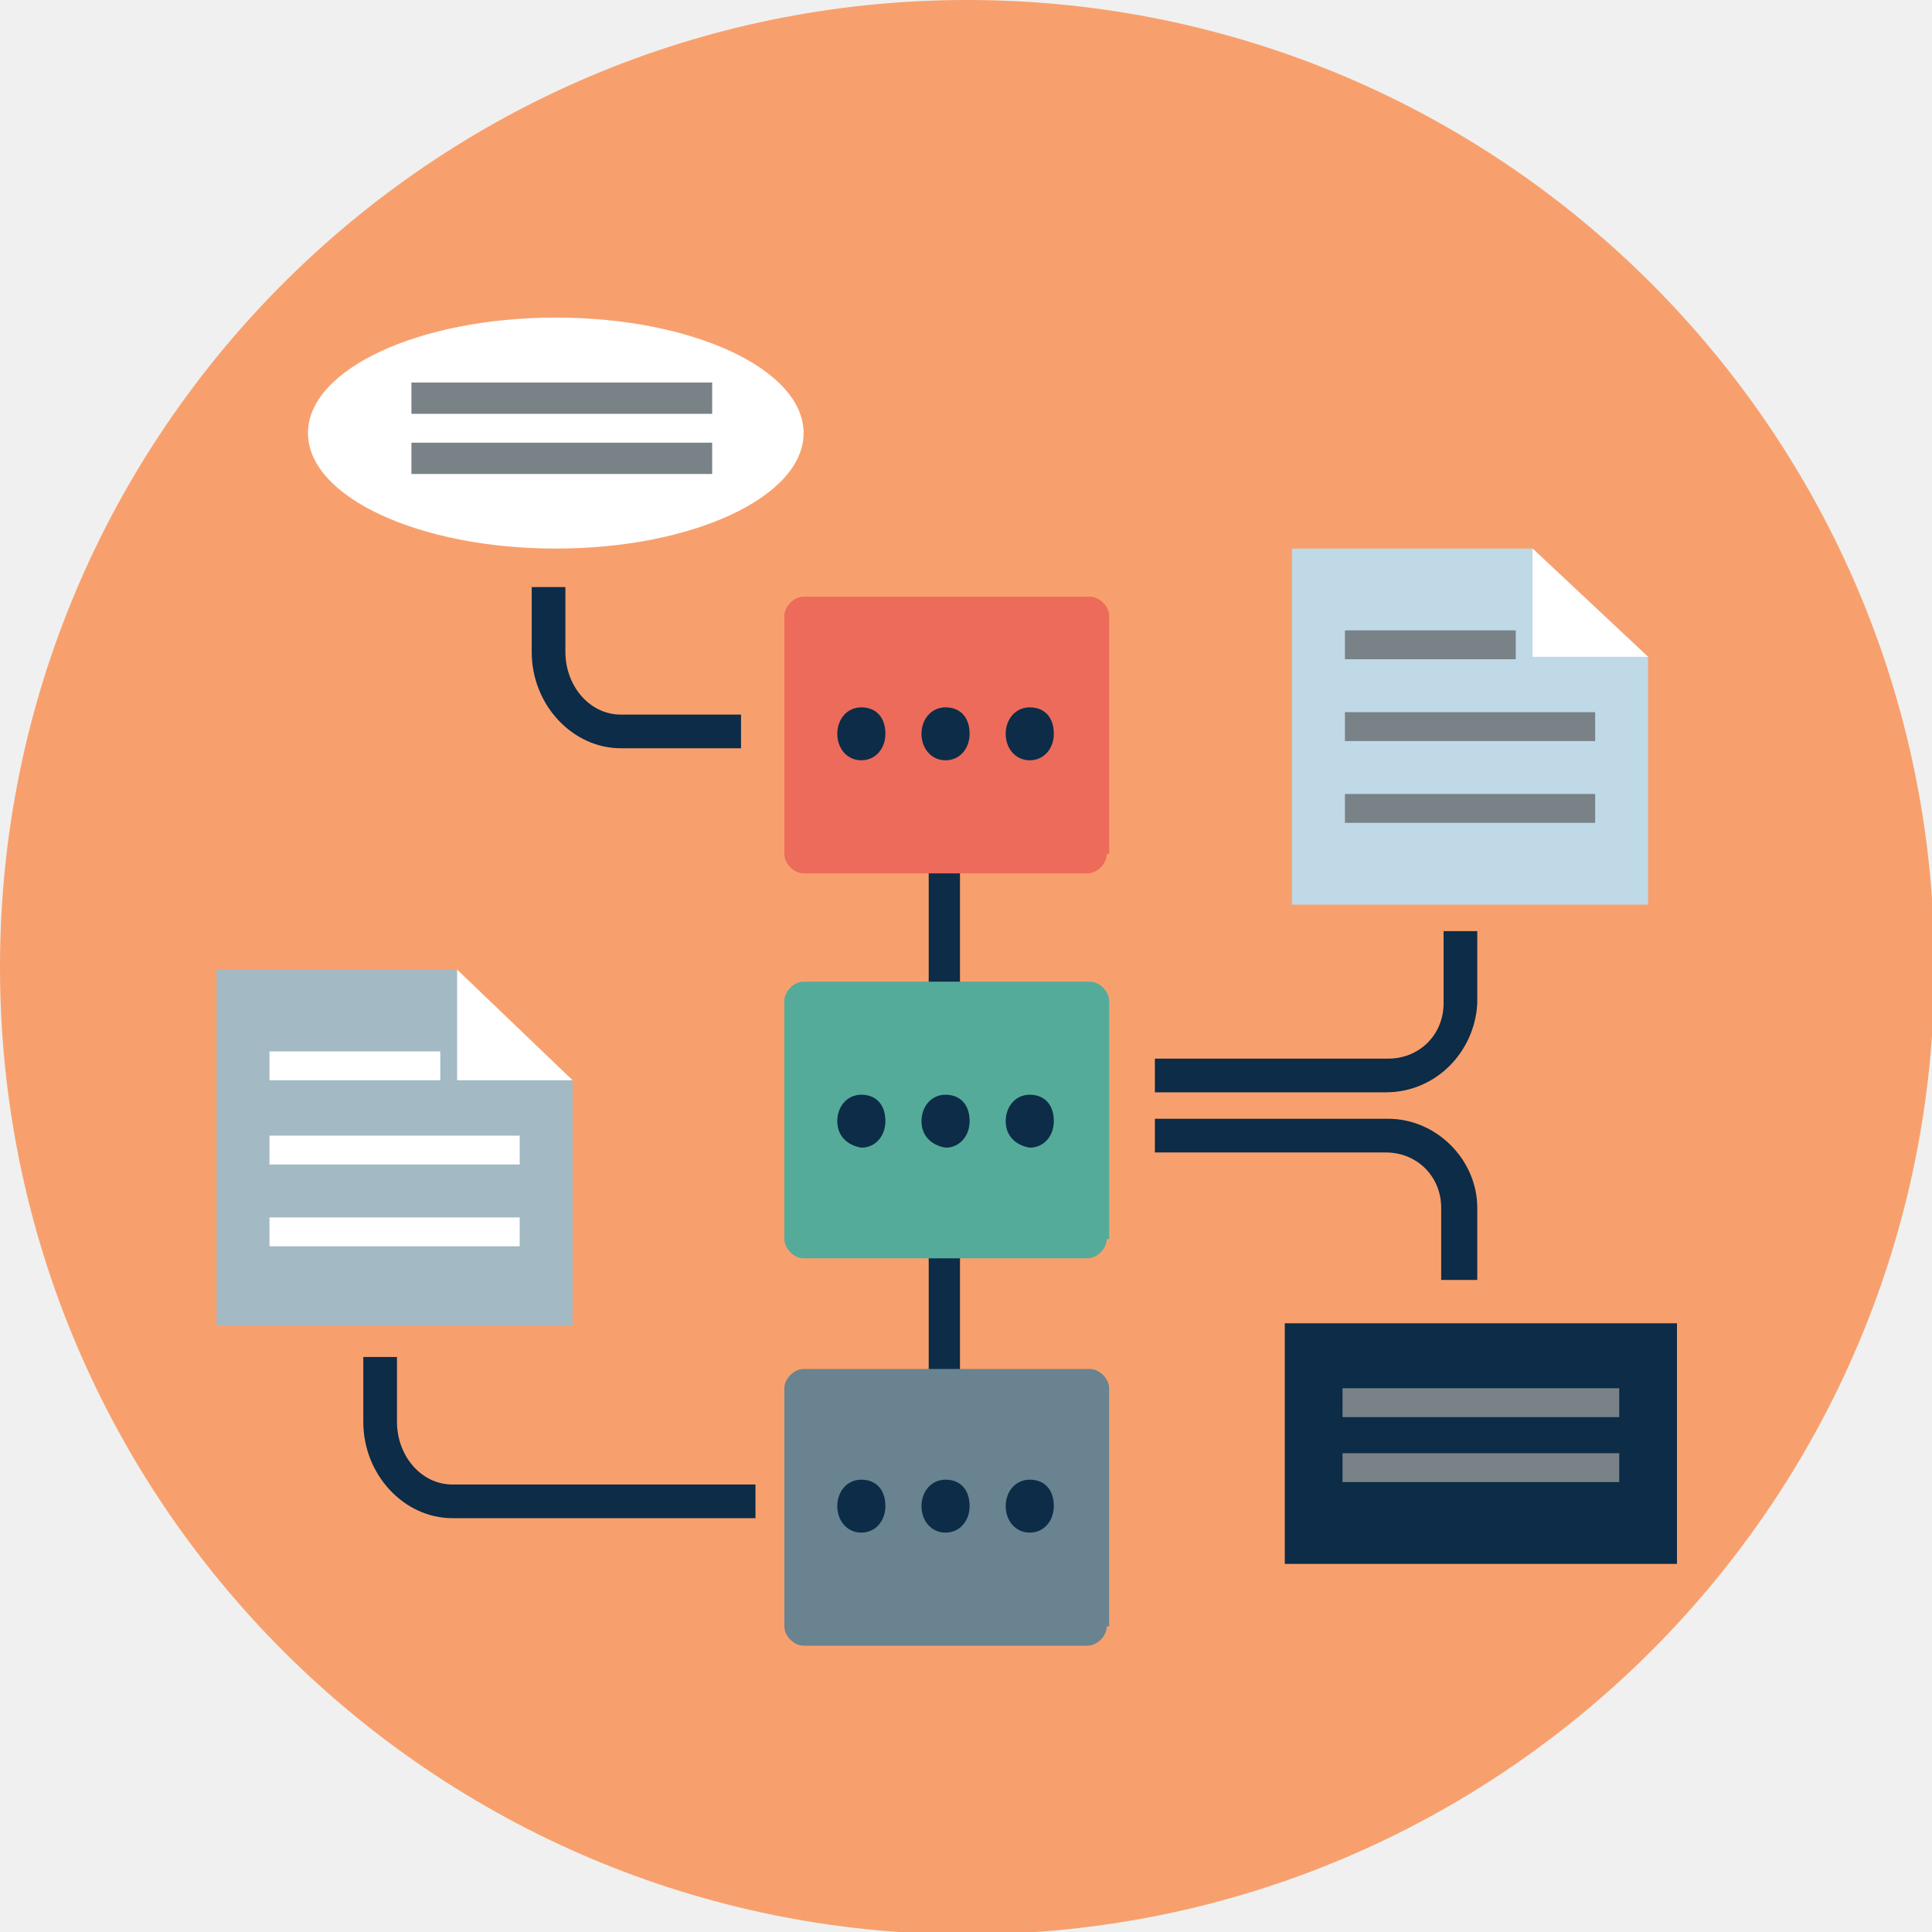
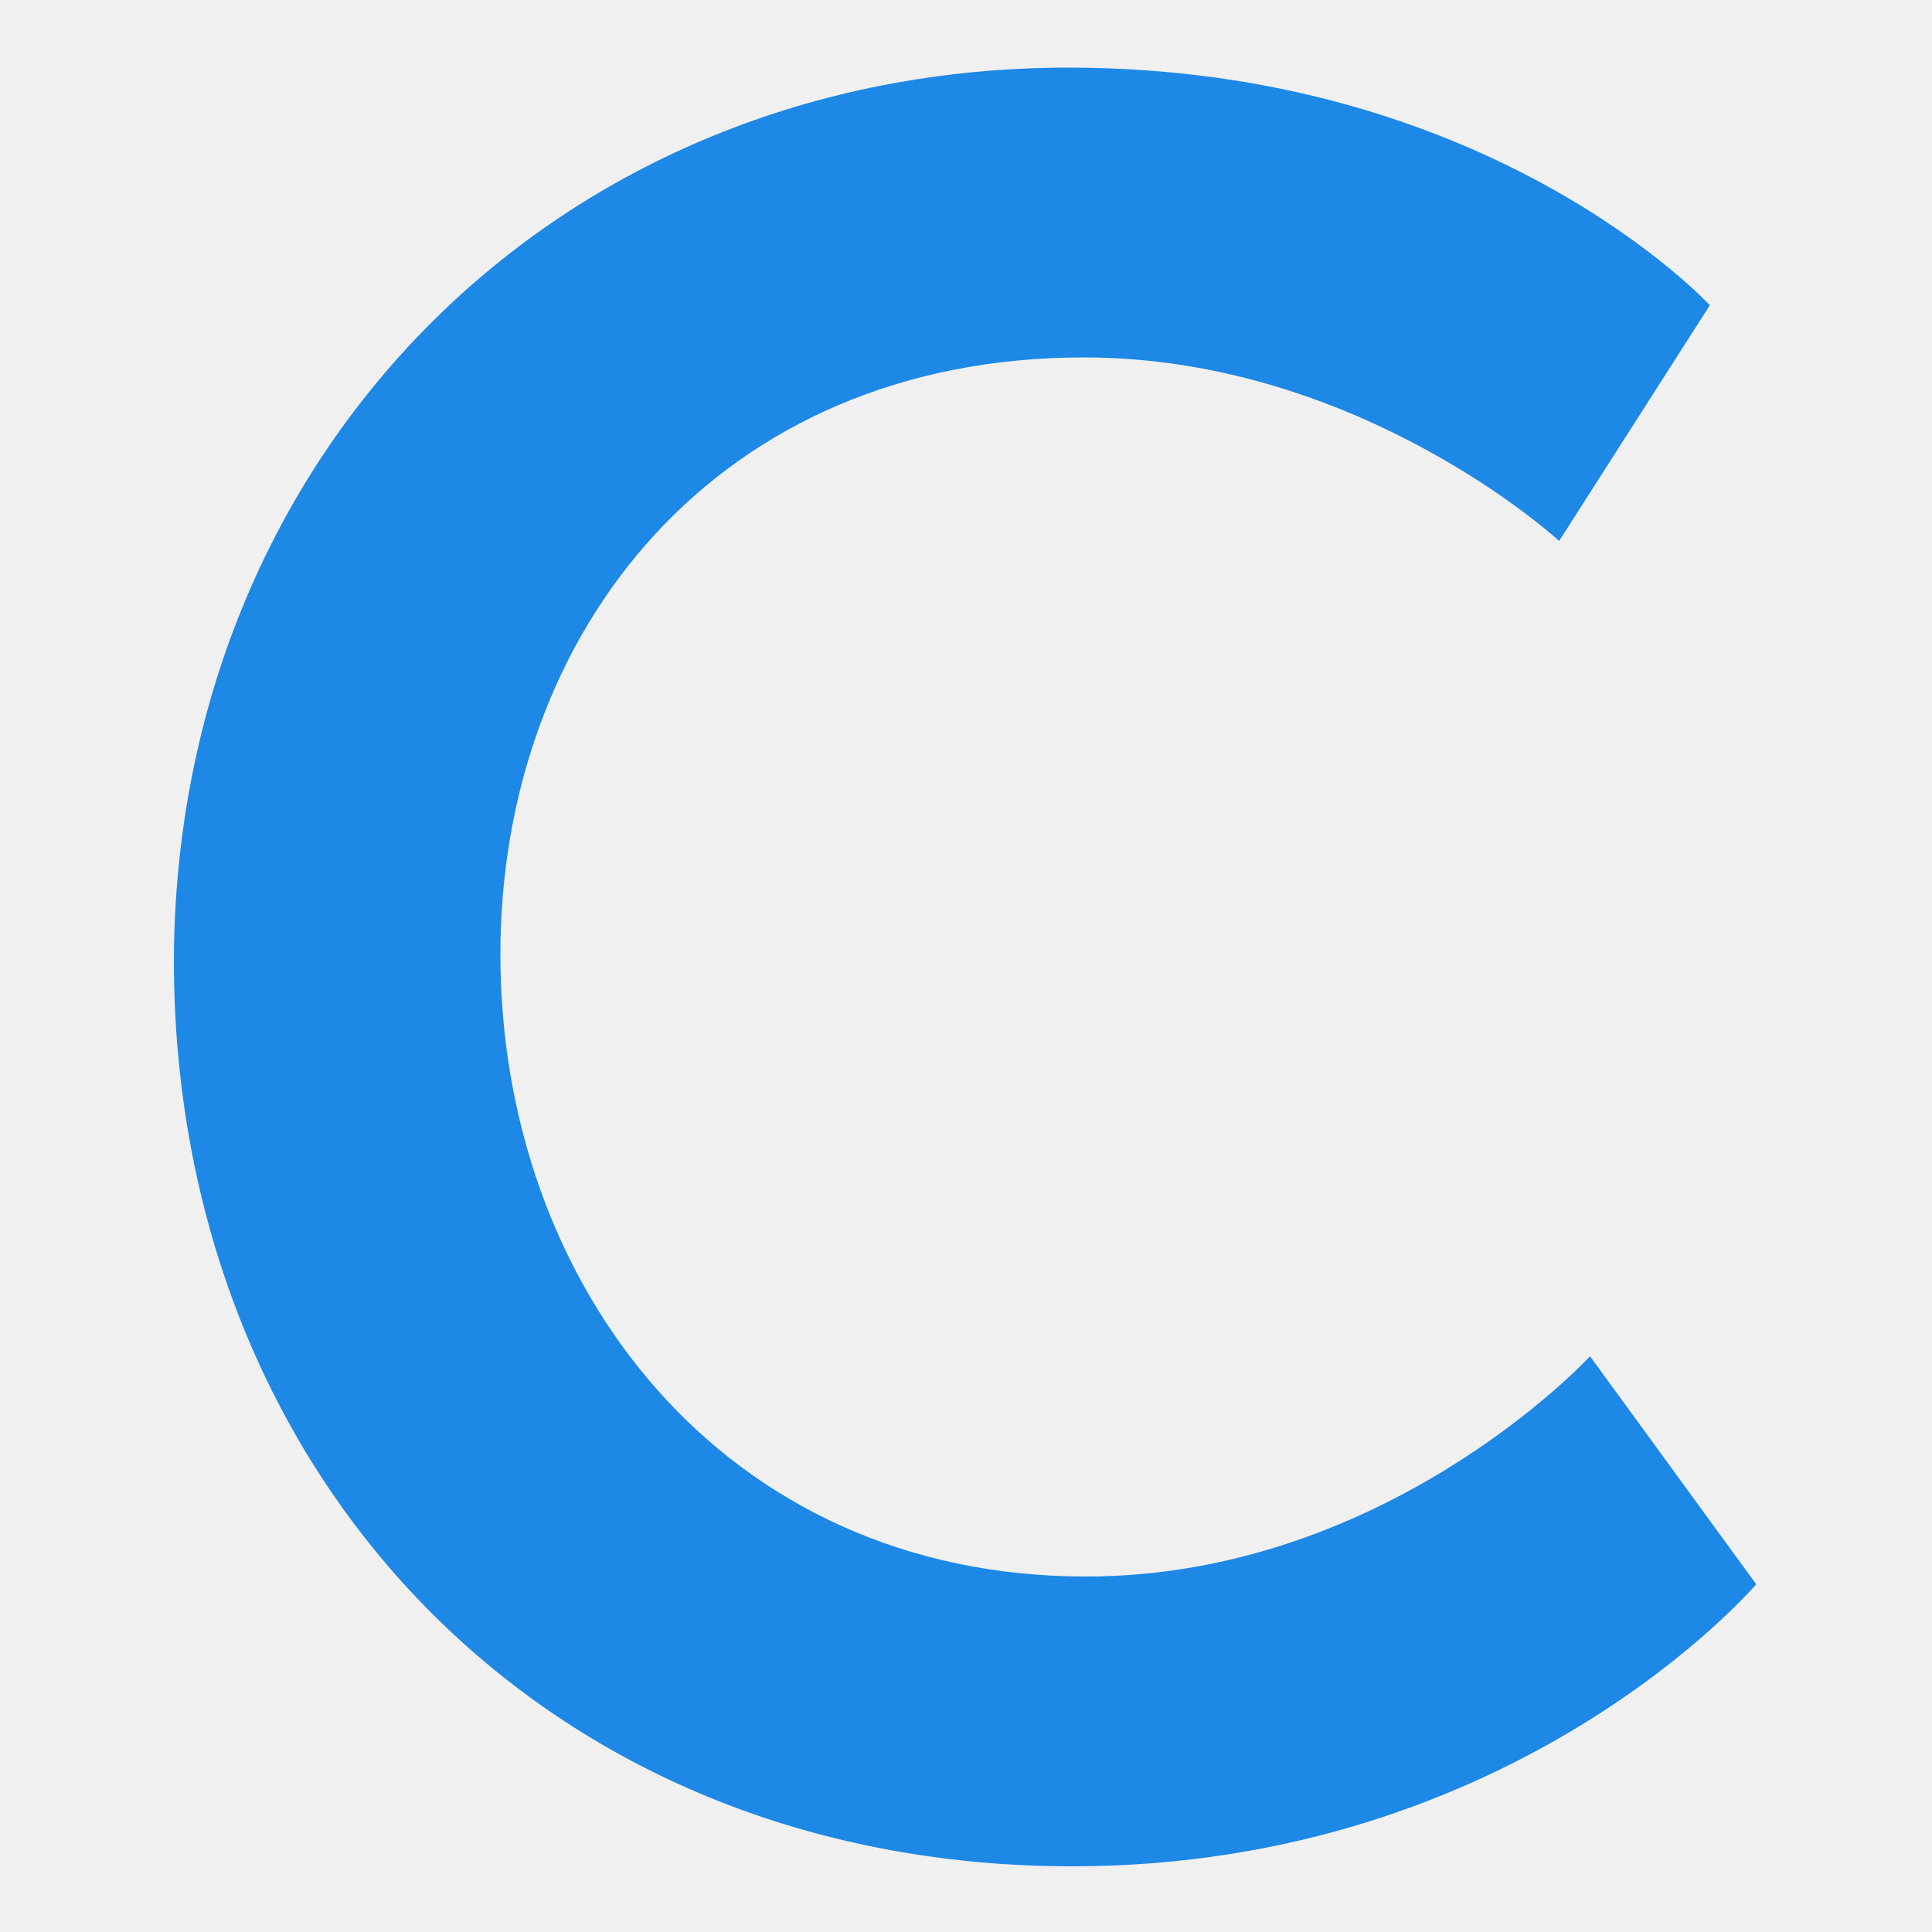
- <svg xmlns="http://www.w3.org/2000/svg" version="1.1" id="Layer_2" x="0px" y="0px" viewBox="0 0 80.3 80.3" style="enable-background:new 0 0 80.3 80.3;" xml:space="preserve" width="280px" height="280px">
-   <style type="text/css">
- 	.st0{fill:#EB6A5C;}
- 	.st1{fill:#552F2F;}
- 	.st2{fill:#55AB99;}
- 	.st3{fill:#2F4555;}
- 	.st4{fill:#FFFFFF;}
- 	.st5{fill:#ED6B5A;}
- 	.st6{fill:#0C2C48;}
- 	.st7{fill:#F1CC4B;}
- 	.st8{clip-path:url(#SVGID_2_);}
- 	.st9{clip-path:url(#SVGID_2_);fill:#F6A09C;}
- 	.st10{fill:#50646F;}
- 	.st11{fill:#FCA886;}
- 	.st12{fill:#EDAB7E;}
- 	.st13{fill:#332319;}
- 	.st14{fill:#E07E45;}
- 	.st15{fill:#FF8F8F;}
- 	.st16{fill:#A6D1D9;}
- 	.st17{fill:#628185;}
- 	.st18{fill:#BABABA;}
- 	.st19{fill:#698391;}
- 	.st20{opacity:0.41;fill:#FFFFFF;}
- 	.st21{fill:#F6A09C;}
- 	.st22{fill:#FFF3C9;}
- 	.st23{fill:#2384AB;}
- 	.st24{fill:#BABFC5;}
- 	.st25{clip-path:url(#SVGID_4_);}
- 	.st26{fill:#6EB9E0;}
- 	.st27{fill:#F8A06D;}
- 	.st28{fill:#A3B9C4;}
- 	.st29{fill:#3B4A52;}
- 	.st30{clip-path:url(#SVGID_6_);}
- 	.st31{clip-path:url(#SVGID_8_);fill:#F6A09C;}
- 	.st32{opacity:0.21;fill:#FFFFFF;}
- 	.st33{clip-path:url(#SVGID_10_);fill:#F6A09C;}
- 	.st34{clip-path:url(#SVGID_12_);}
- 	.st35{fill:#FFD3B5;}
- 	.st36{fill:#BFD9E6;}
- 	.st37{fill:#798287;}
- 	.st38{fill:#A4A8AD;}
- 	.st39{fill:#FFD6BA;}
- 	.st40{fill:none;stroke:#0C2C48;stroke-width:1.4;stroke-miterlimit:10;}
- </style>
-   <g>
-     <g>
-       <circle class="st27" cx="40.2" cy="40.2" r="40.2" />
-     </g>
-     <g>
-       <g>
-         <rect x="38.6" y="34.2" class="st6" width="1.3" height="25.8" />
-       </g>
-     </g>
-     <g>
-       <ellipse class="st4" cx="23.1" cy="18" rx="10.3" ry="4.8" />
-     </g>
-     <g>
-       <g>
-         <g>
-           <g>
-             <path class="st2" d="M46,51.5c0,0.4-0.4,0.8-0.8,0.8H33.4c-0.4,0-0.8-0.4-0.8-0.8v-9.9c0-0.4,0.4-0.8,0.8-0.8h11.9       c0.4,0,0.8,0.4,0.8,0.8V51.5z" />
-           </g>
-         </g>
-         <g>
-           <g>
-             <path class="st6" d="M34.8,46.6c0-0.6,0.4-1.1,1-1.1s1,0.4,1,1.1c0,0.6-0.4,1.1-1,1.1C35.2,47.6,34.8,47.2,34.8,46.6z" />
-           </g>
-           <g>
-             <path class="st6" d="M38.3,46.6c0-0.6,0.4-1.1,1-1.1c0.6,0,1,0.4,1,1.1c0,0.6-0.4,1.1-1,1.1C38.7,47.6,38.3,47.2,38.3,46.6z" />
-           </g>
-           <g>
-             <path class="st6" d="M41.8,46.6c0-0.6,0.4-1.1,1-1.1s1,0.4,1,1.1c0,0.6-0.4,1.1-1,1.1C42.2,47.6,41.8,47.2,41.8,46.6z" />
-           </g>
-         </g>
-       </g>
-       <g>
-         <g>
-           <g>
-             <path class="st5" d="M46,35.5c0,0.4-0.4,0.8-0.8,0.8H33.4c-0.4,0-0.8-0.4-0.8-0.8v-9.9c0-0.4,0.4-0.8,0.8-0.8h11.9       c0.4,0,0.8,0.4,0.8,0.8V35.5z" />
-           </g>
-         </g>
-         <g>
-           <g>
-             <path class="st6" d="M34.8,30.5c0-0.6,0.4-1.1,1-1.1s1,0.4,1,1.1c0,0.6-0.4,1.1-1,1.1C35.2,31.6,34.8,31.1,34.8,30.5z" />
-           </g>
-           <g>
-             <path class="st6" d="M38.3,30.5c0-0.6,0.4-1.1,1-1.1c0.6,0,1,0.4,1,1.1c0,0.6-0.4,1.1-1,1.1C38.7,31.6,38.3,31.1,38.3,30.5z" />
-           </g>
-           <g>
-             <path class="st6" d="M41.8,30.5c0-0.6,0.4-1.1,1-1.1s1,0.4,1,1.1c0,0.6-0.4,1.1-1,1.1C42.2,31.6,41.8,31.1,41.8,30.5z" />
-           </g>
-         </g>
-       </g>
-       <g>
-         <g>
-           <g>
-             <path class="st19" d="M46,67.6c0,0.4-0.4,0.8-0.8,0.8H33.4c-0.4,0-0.8-0.4-0.8-0.8v-9.9c0-0.4,0.4-0.8,0.8-0.8h11.9       c0.4,0,0.8,0.4,0.8,0.8V67.6z" />
-           </g>
-         </g>
-         <g>
-           <g>
-             <path class="st6" d="M34.8,62.6c0-0.6,0.4-1.1,1-1.1s1,0.4,1,1.1c0,0.6-0.4,1.1-1,1.1C35.2,63.7,34.8,63.2,34.8,62.6z" />
-           </g>
-           <g>
-             <path class="st6" d="M38.3,62.6c0-0.6,0.4-1.1,1-1.1c0.6,0,1,0.4,1,1.1c0,0.6-0.4,1.1-1,1.1C38.7,63.7,38.3,63.2,38.3,62.6z" />
-           </g>
-           <g>
-             <path class="st6" d="M41.8,62.6c0-0.6,0.4-1.1,1-1.1s1,0.4,1,1.1c0,0.6-0.4,1.1-1,1.1C42.2,63.7,41.8,63.2,41.8,62.6z" />
-           </g>
-         </g>
-       </g>
-     </g>
-     <g>
-       <path class="st6" d="M30.8,31.1h-5c-2,0-3.7-1.8-3.7-4v-2.7h1.4v2.7c0,1.4,1,2.6,2.3,2.6h5V31.1z" />
-     </g>
-     <g>
-       <path class="st6" d="M61.3,53.2h-1.4v-3c0-1.3-1-2.3-2.3-2.3H48v-1.4h9.7c2,0,3.7,1.7,3.7,3.7V53.2z" />
-     </g>
-     <g>
-       <rect x="53.4" y="55" class="st6" width="16.3" height="10" />
-     </g>
-     <g>
-       <path class="st6" d="M57.6,45.4H48V44h9.7c1.3,0,2.3-1,2.3-2.3v-3h1.4v3C61.3,43.7,59.7,45.4,57.6,45.4z" />
-     </g>
-     <g>
-       <path class="st6" d="M31.4,63.1H18.8c-2,0-3.7-1.8-3.7-4v-2.7h1.4v2.7c0,1.4,1,2.6,2.3,2.6h12.6V63.1z" />
-     </g>
-     <g>
-       <polygon class="st36" points="68.5,37.6 53.7,37.6 53.7,22.8 63.7,22.8 68.5,27.3   " />
-       <polygon class="st4" points="68.5,27.3 63.7,27.3 63.7,22.8   " />
-       <g>
-         <rect x="55.9" y="26.2" class="st37" width="7.1" height="1.2" />
-         <rect x="55.9" y="29.6" class="st37" width="10.4" height="1.2" />
-         <rect x="55.9" y="33" class="st37" width="10.4" height="1.2" />
-       </g>
-     </g>
-     <g>
-       <rect x="17.1" y="15.9" class="st37" width="12.5" height="1.3" />
-       <rect x="17.1" y="18.4" class="st37" width="12.5" height="1.3" />
-     </g>
-     <g>
-       <polygon class="st28" points="23.8,55.1 9,55.1 9,40.3 18.9,40.3 23.8,44.9   " />
-       <polygon class="st4" points="23.8,44.9 19,44.9 19,40.3   " />
-       <g>
-         <rect x="11.2" y="43.7" class="st4" width="7.1" height="1.2" />
-         <rect x="11.2" y="47.2" class="st4" width="10.4" height="1.2" />
-         <rect x="11.2" y="50.6" class="st4" width="10.4" height="1.2" />
-       </g>
-     </g>
-     <g>
-       <rect x="55.8" y="57.7" class="st37" width="11.5" height="1.2" />
-       <rect x="55.8" y="60.4" class="st37" width="11.5" height="1.2" />
-     </g>
-   </g>
+ <svg xmlns="http://www.w3.org/2000/svg" t="1733042170813" class="icon" viewBox="0 0 1024 1024" version="1.1" p-id="4415" width="200" height="200">
+   <path d="M566.272 35.84c224.256 0 339.968 125.952 339.968 125.952L826.368 286.72s-105.472-97.28-251.904-97.28c-194.56 0-309.248 145.408-309.248 316.416 0 175.104 117.76 329.728 310.272 329.728 159.744 0 267.264-116.736 267.264-116.736L930.816 839.68S803.84 989.184 568.32 989.184C286.72 989.184 92.16 780.288 92.16 508.928 93.184 240.64 294.912 35.84 566.272 35.84z" fill="#1D88E5" p-id="4416" />
</svg>
